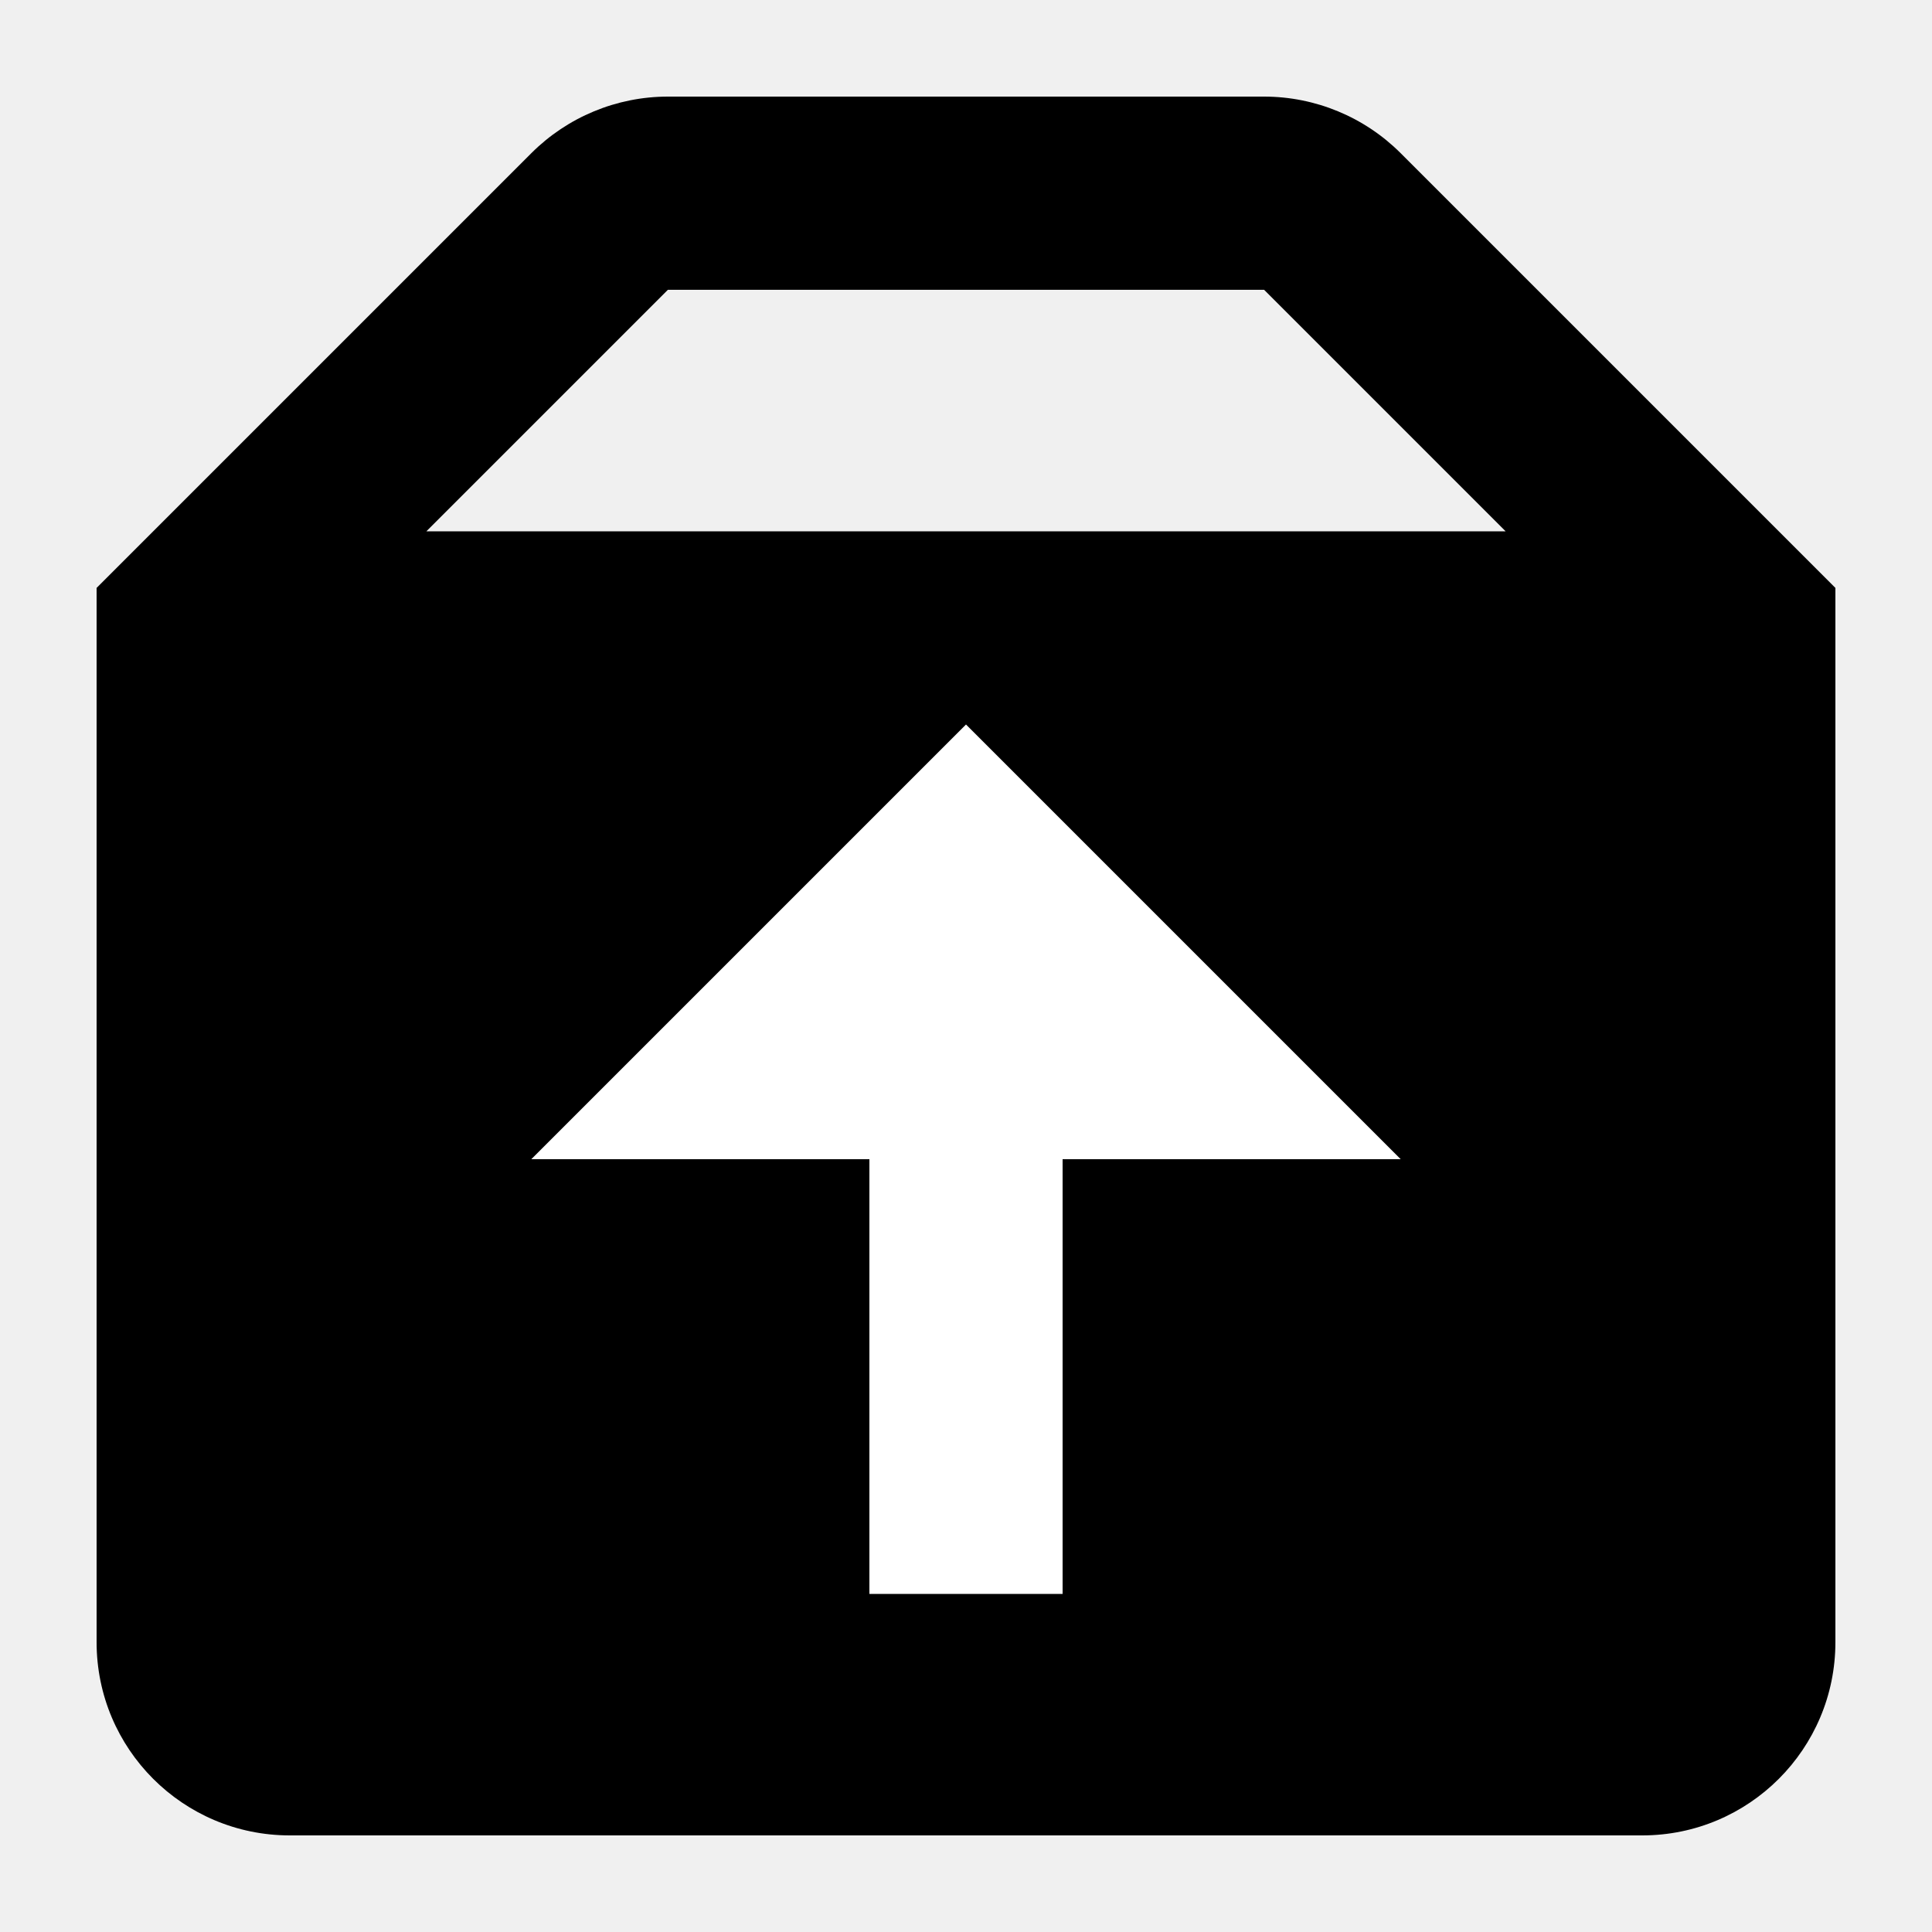
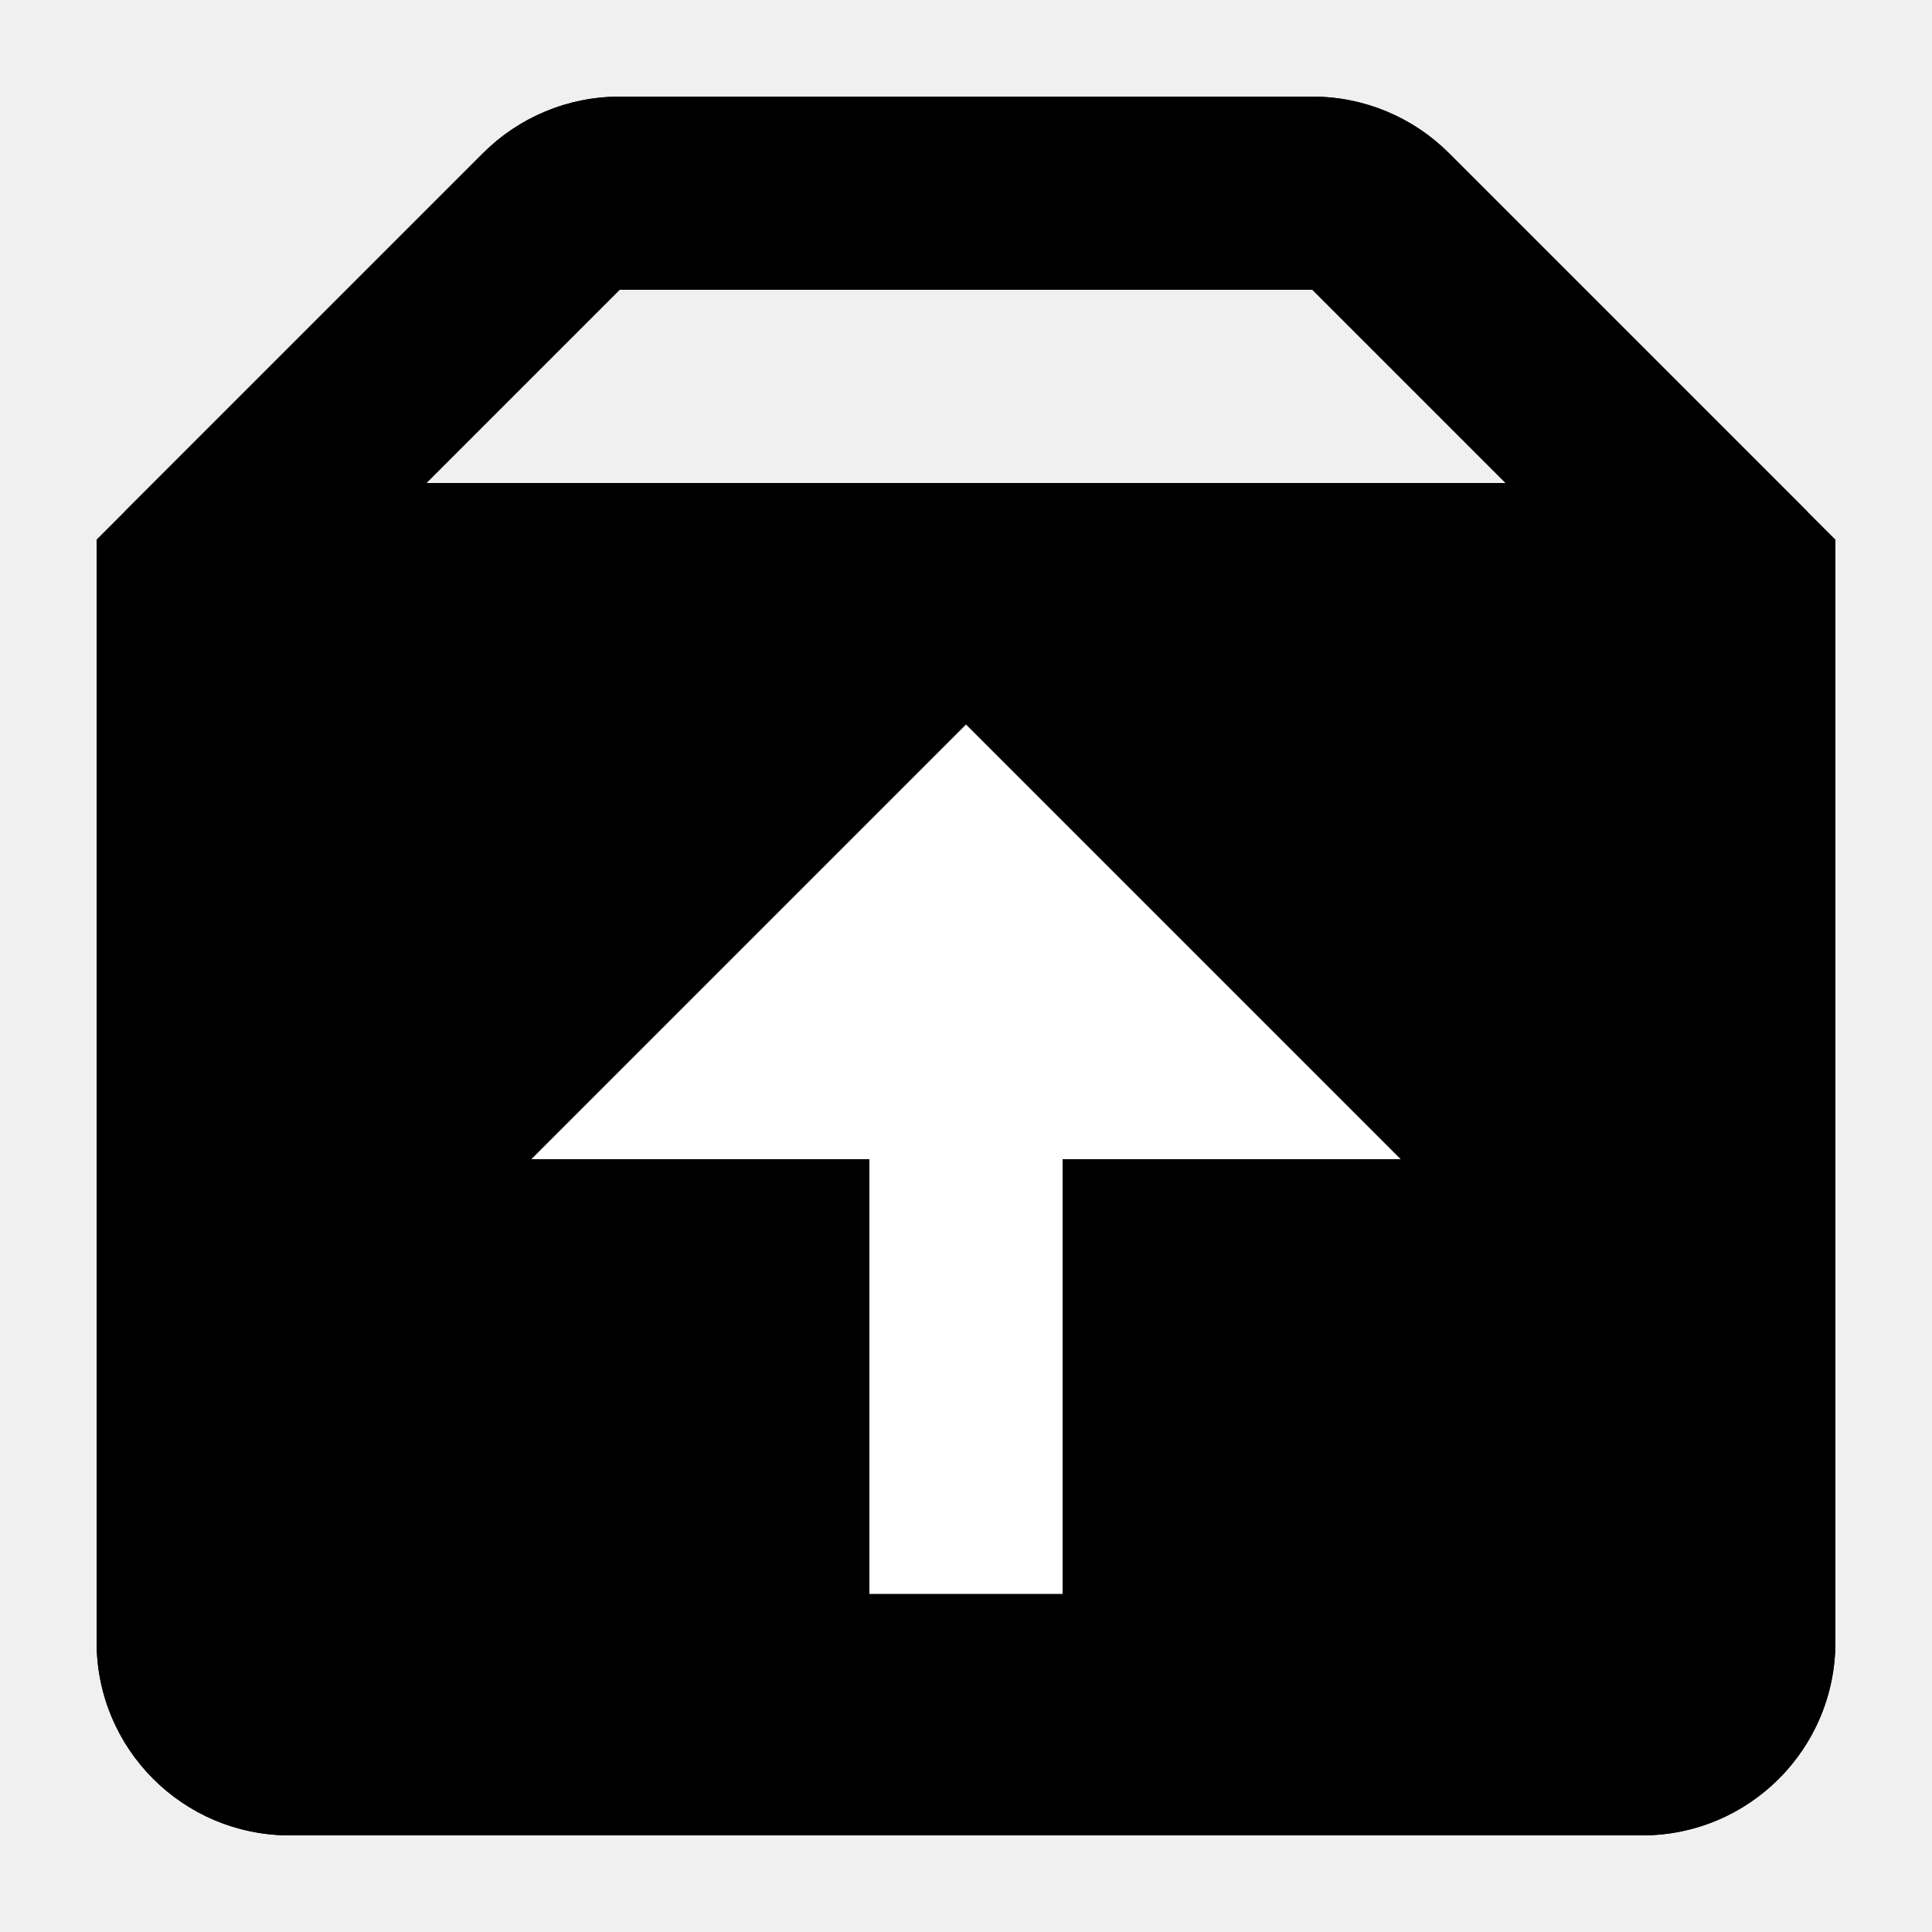
<svg xmlns="http://www.w3.org/2000/svg" width="20" height="20" viewBox="0 0 20 20" fill="none">
-   <path d="M3 18C2.448 18 2 17.552 2 17V6.5H18V17C18 17.552 17.552 18 17 18H3Z" fill="black" />
-   <path d="M17 7.5H3V17H17V7.5ZM4.414 5.5H15.586L13.086 3H6.914L4.414 5.5ZM19 17C19 18.105 18.105 19 17 19H3C1.895 19 1 18.105 1 17V6.086L5.5 1.586C5.875 1.211 6.384 1 6.914 1H13.086C13.616 1 14.125 1.211 14.5 1.586L19 6.086V17Z" fill="black" />
+   <path d="M3 18C2.448 18 2 17.552 2 17V6H18V17C18 17.552 17.552 18 17 18H3Z" fill="black" />
+   <path d="M2 6V17C2 17.552 2.448 18 3 18H17C17.552 18 18 17.552 18 17V6M2 6L5.707 2.293C5.895 2.105 6.149 2 6.414 2H13.586C13.851 2 14.105 2.105 14.293 2.293L18 6M2 6H18" stroke="black" stroke-width="2" />
+   <path d="M3 18C2.448 18 2 17.552 2 17V6H18V17C18 17.552 17.552 18 17 18H3Z" fill="black" />
+   <path d="M17 7H3V17H17V7ZM4.414 5H15.586L13.586 3H6.414L4.414 5ZM19 17C19 18.105 18.105 19 17 19H3C1.895 19 1 18.105 1 17V5.586L5 1.586C5.375 1.211 5.884 1 6.414 1H13.586C14.116 1 14.625 1.211 15 1.586L19 5.586V17Z" fill="black" />
  <path d="M14.5 12H11V16.5H9V12H5.5L10 7.5L14.5 12Z" fill="white" />
</svg>
